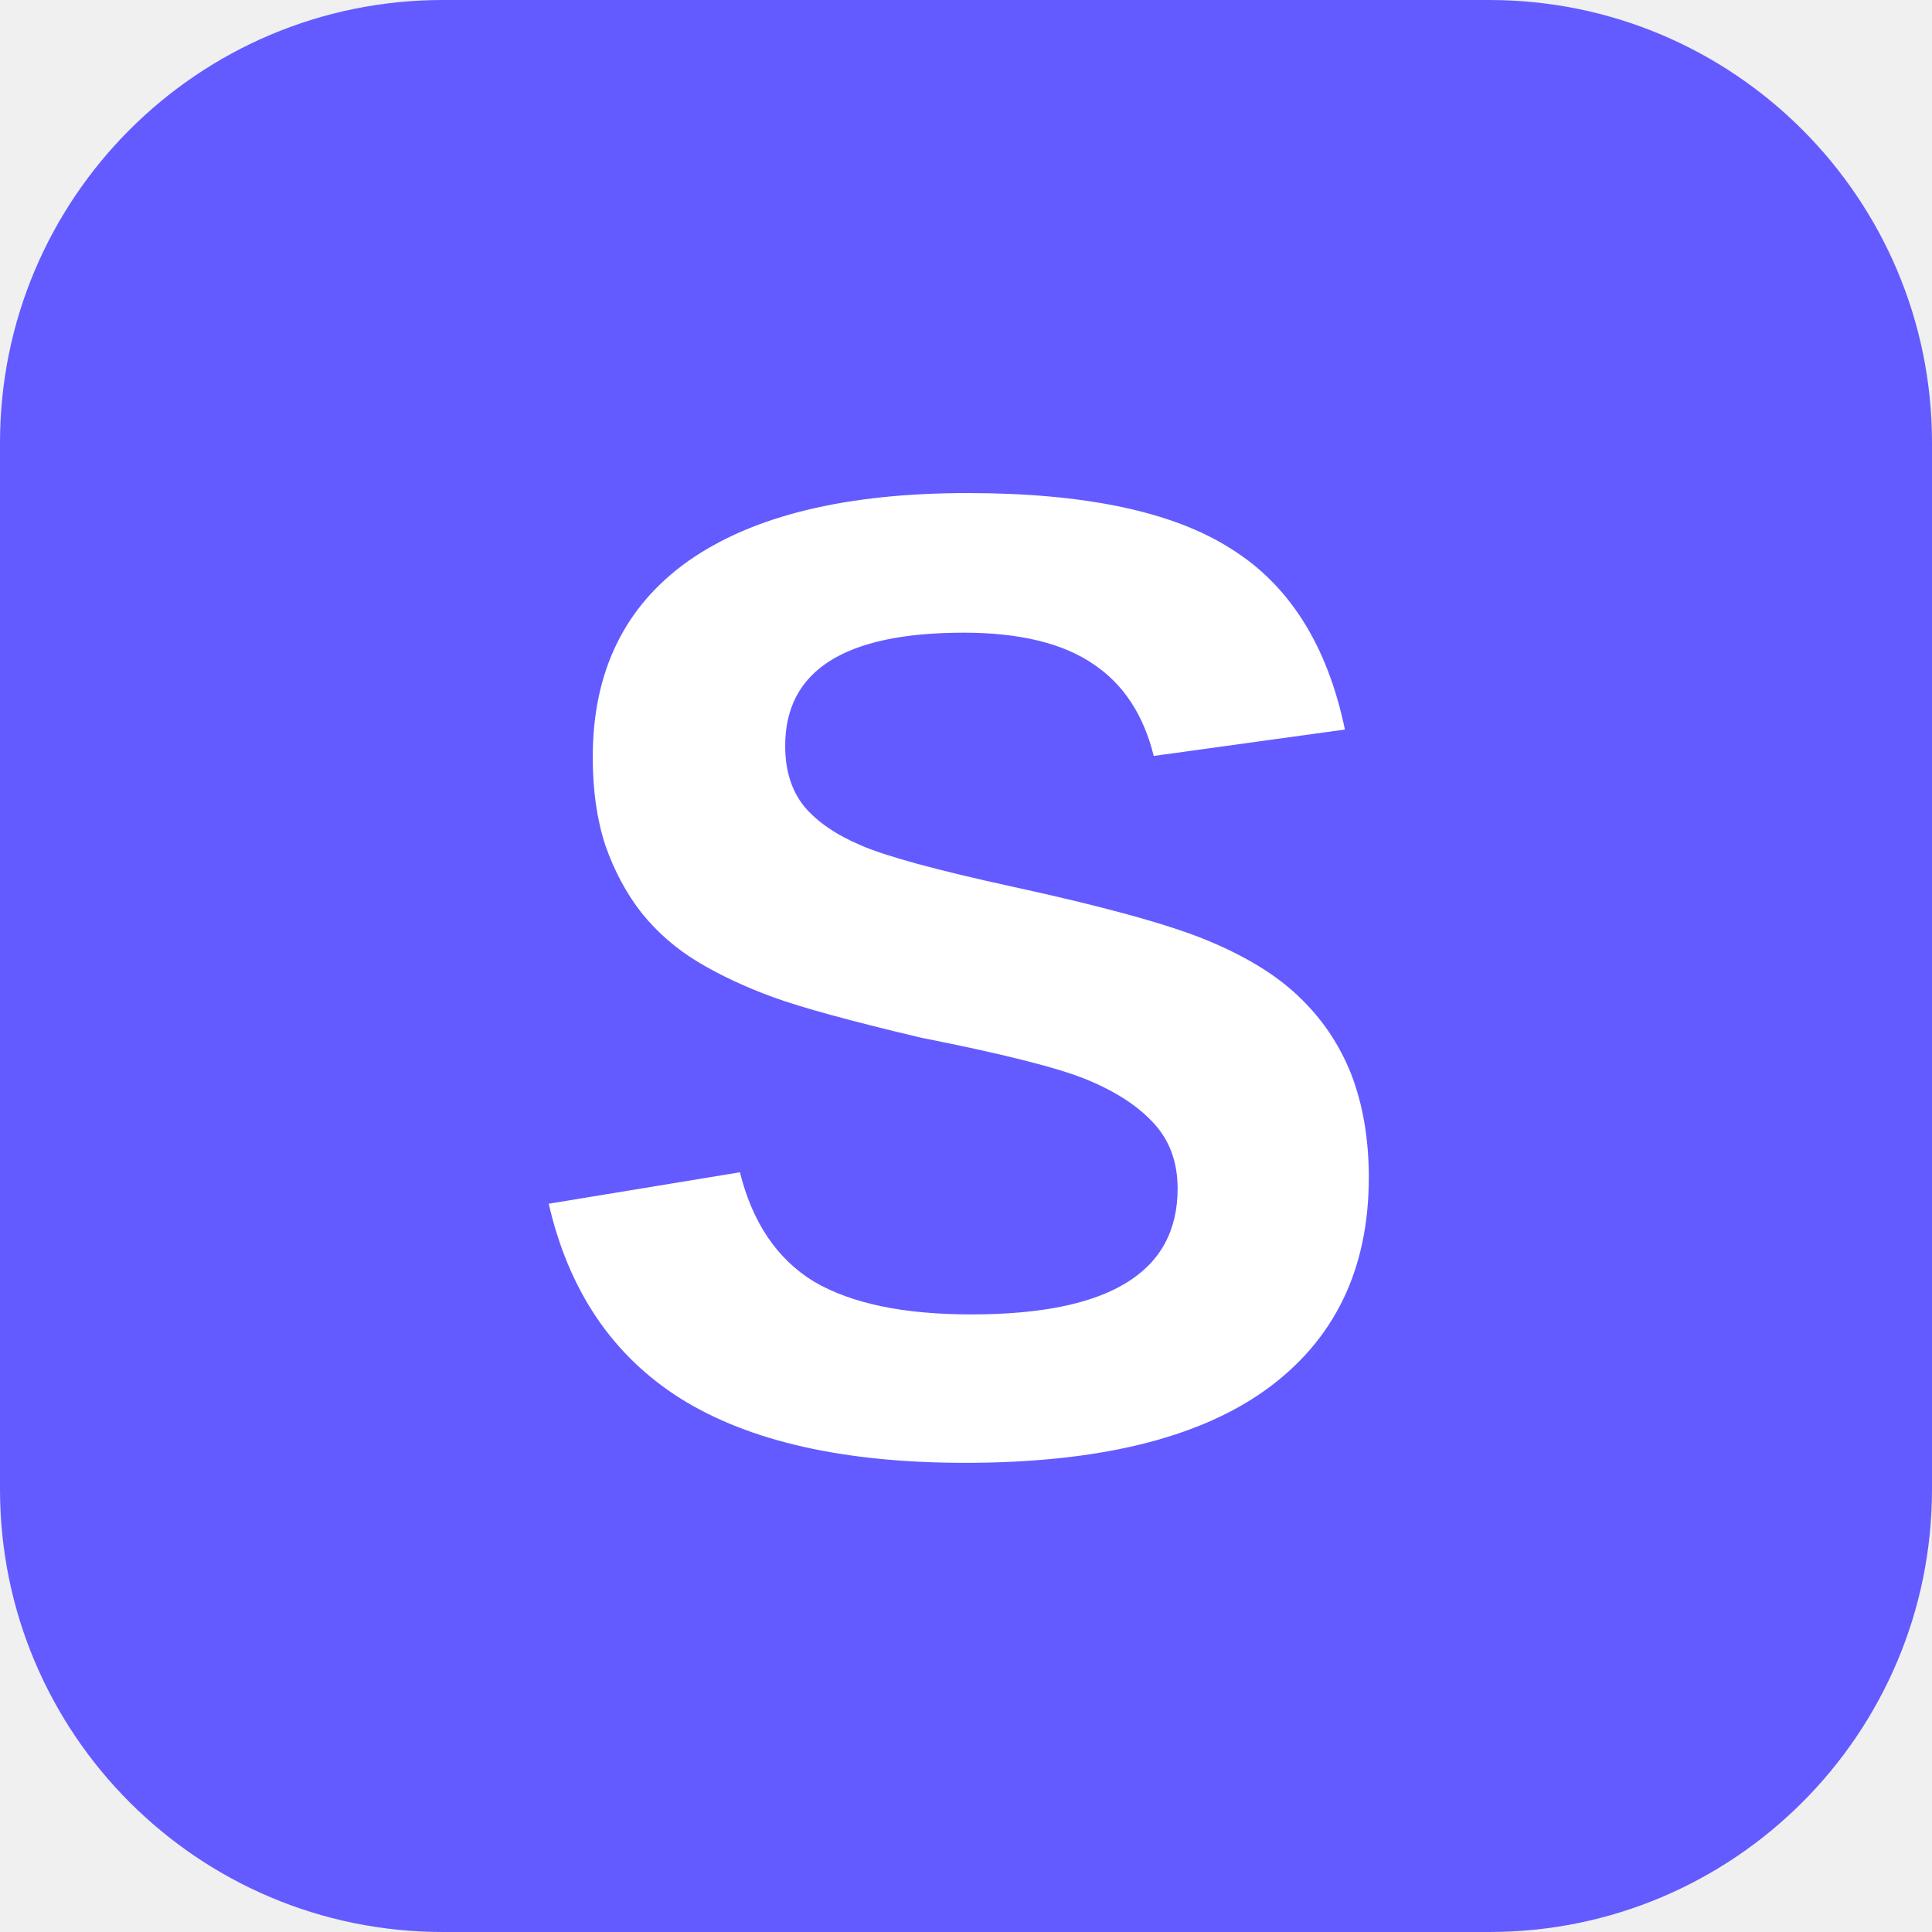
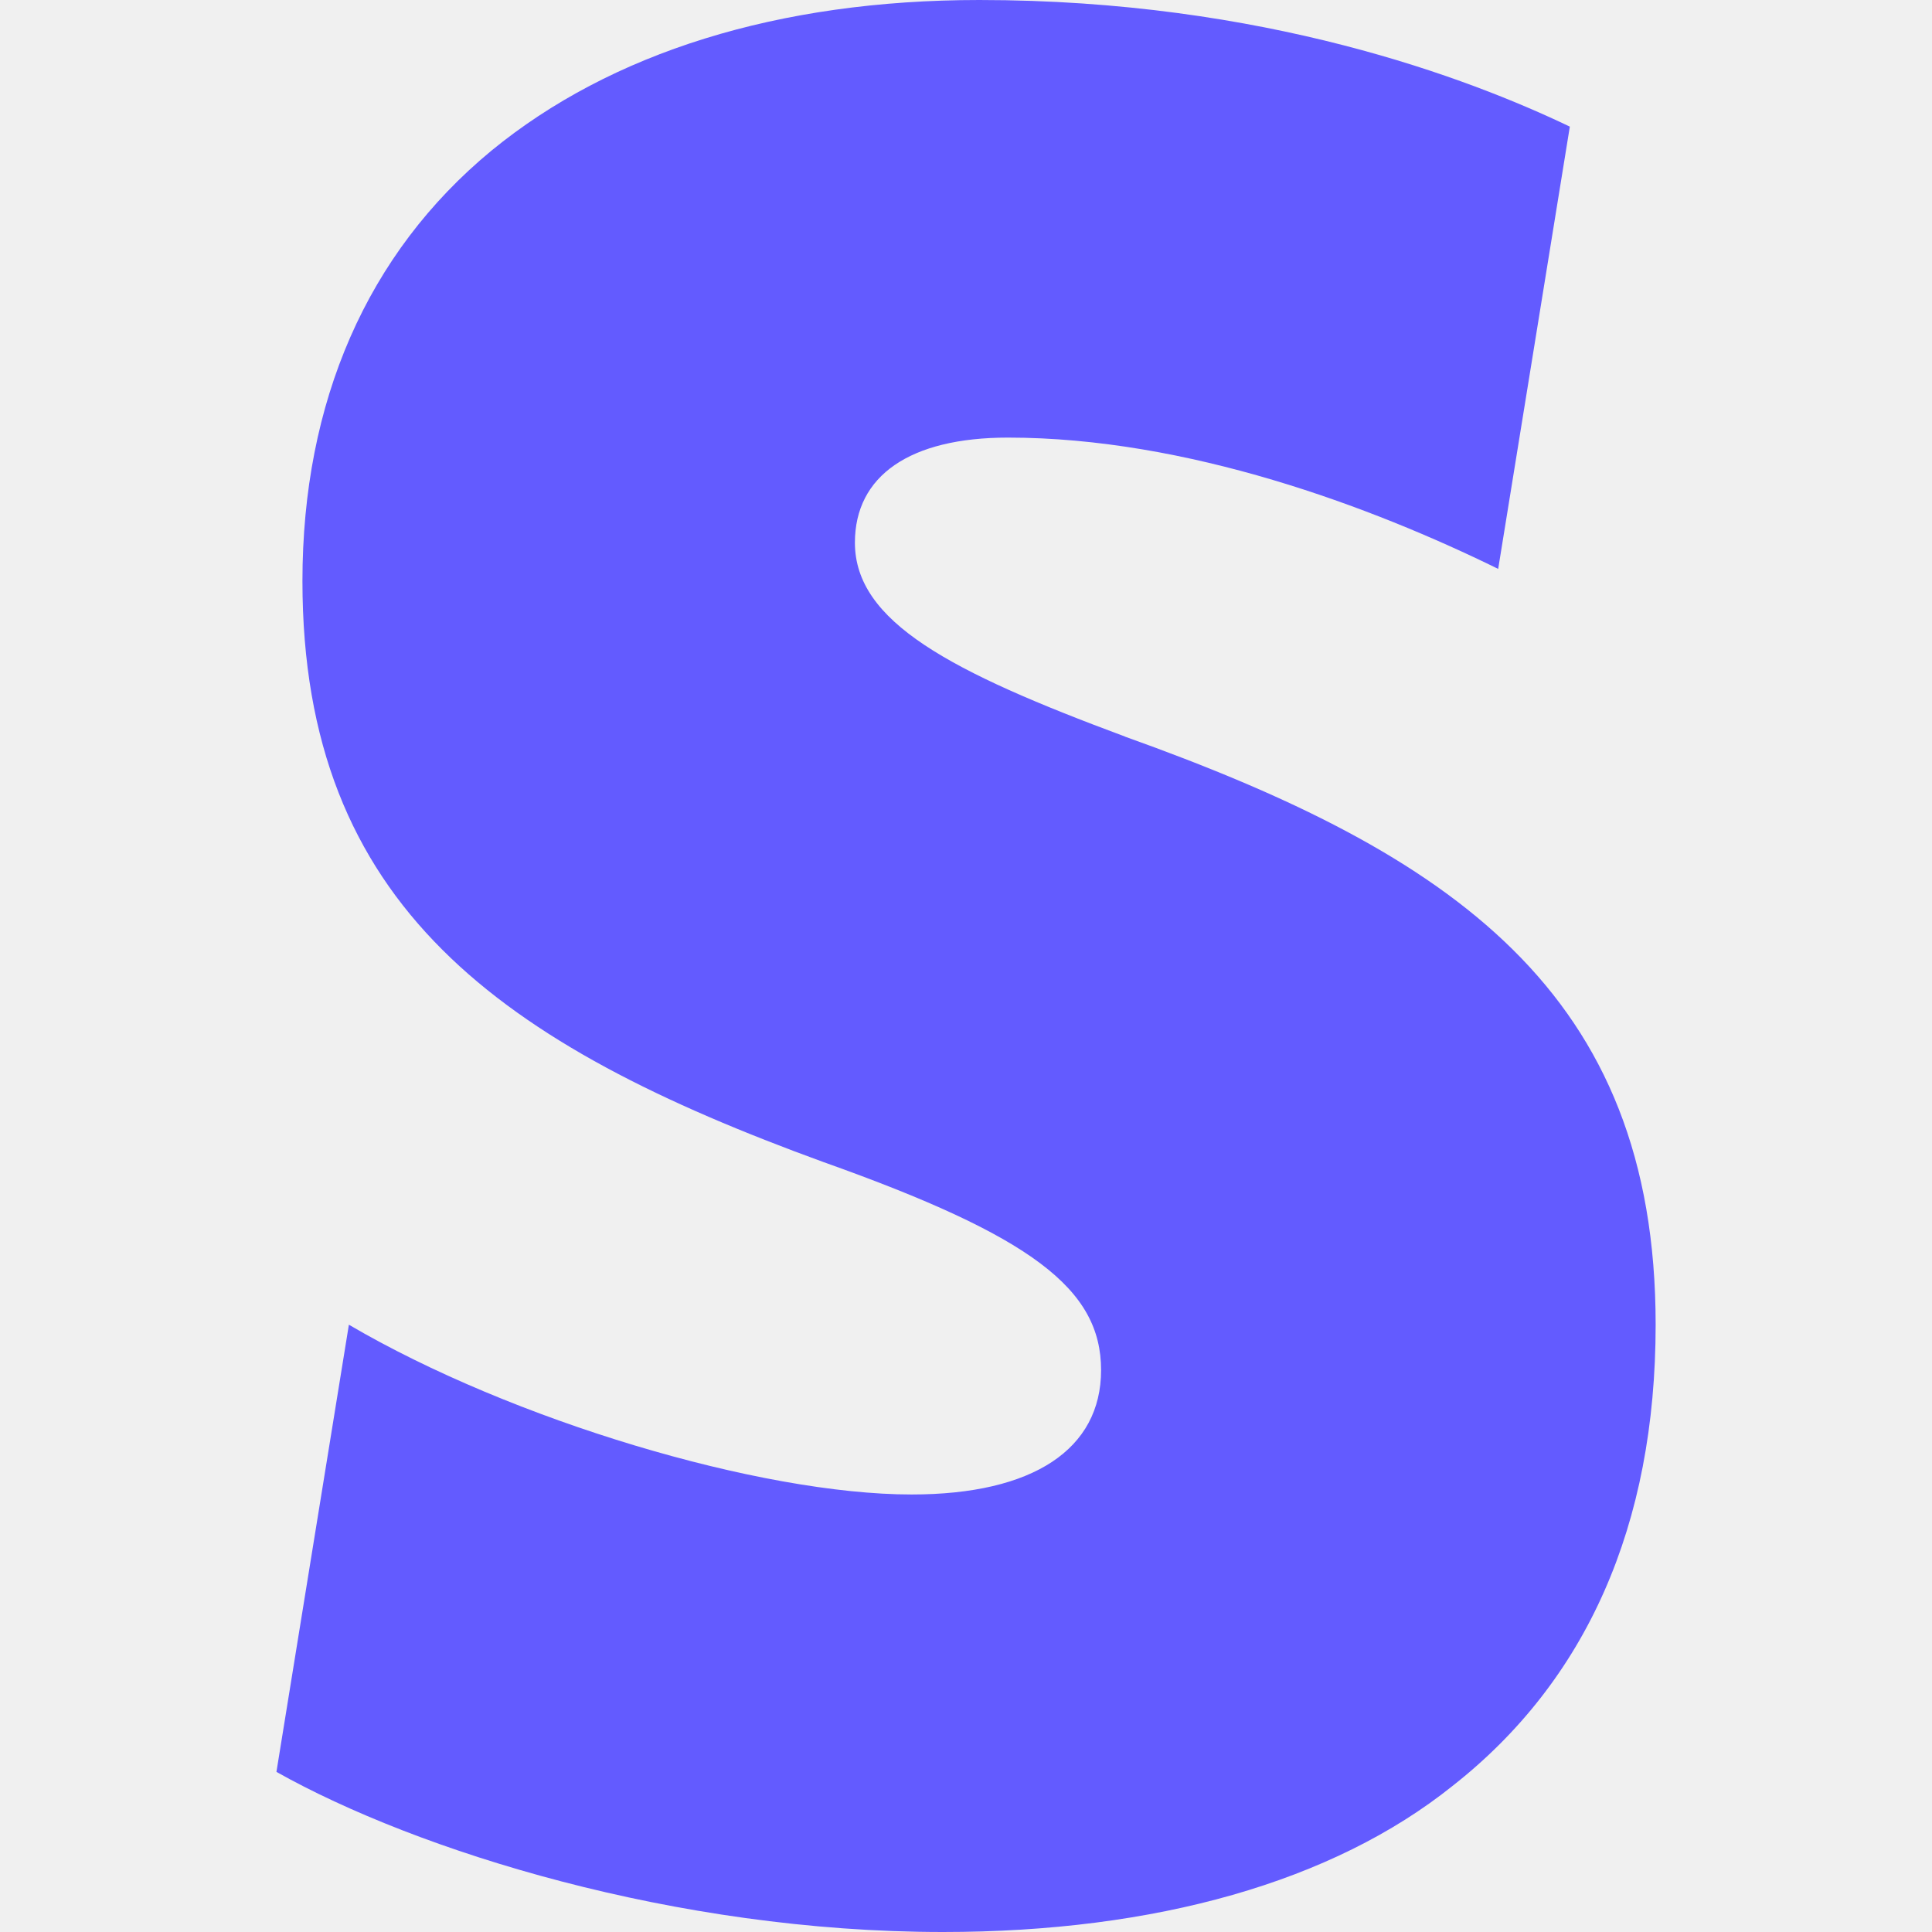
- <svg xmlns="http://www.w3.org/2000/svg" viewBox="0 0 24 24">
-   <rect width="24" height="24" rx="5.5" fill="#635bff" />
-   <text x="12" y="18" text-anchor="middle" font-family="Arial, Helvetica, sans-serif" font-size="17" font-weight="700" fill="#fff">S</text>
+ <svg xmlns="http://www.w3.org/2000/svg" fill="#635BFF" role="img" viewBox="0 0 24 24">
+   <path d="M13.976 9.15c-2.172-.806-3.356-1.426-3.356-2.409 0-.831.683-1.305 1.901-1.305 2.227 0 4.515.858 6.09 1.631l.89-5.494C18.252.975 15.697 0 12.165 0 9.667 0 7.589.654 6.104 1.872 4.56 3.147 3.757 4.992 3.757 7.218c0 4.039 2.467 5.76 6.476 7.219 2.585.92 3.445 1.574 3.445 2.583 0 .98-.84 1.545-2.354 1.545-1.875 0-4.965-.921-6.99-2.109l-.9 5.555C5.175 22.99 8.385 24 11.714 24c2.641 0 4.843-.624 6.328-1.813 1.664-1.305 2.525-3.236 2.525-5.732 0-4.128-2.524-5.851-6.594-7.305h.003z" />
</svg>
